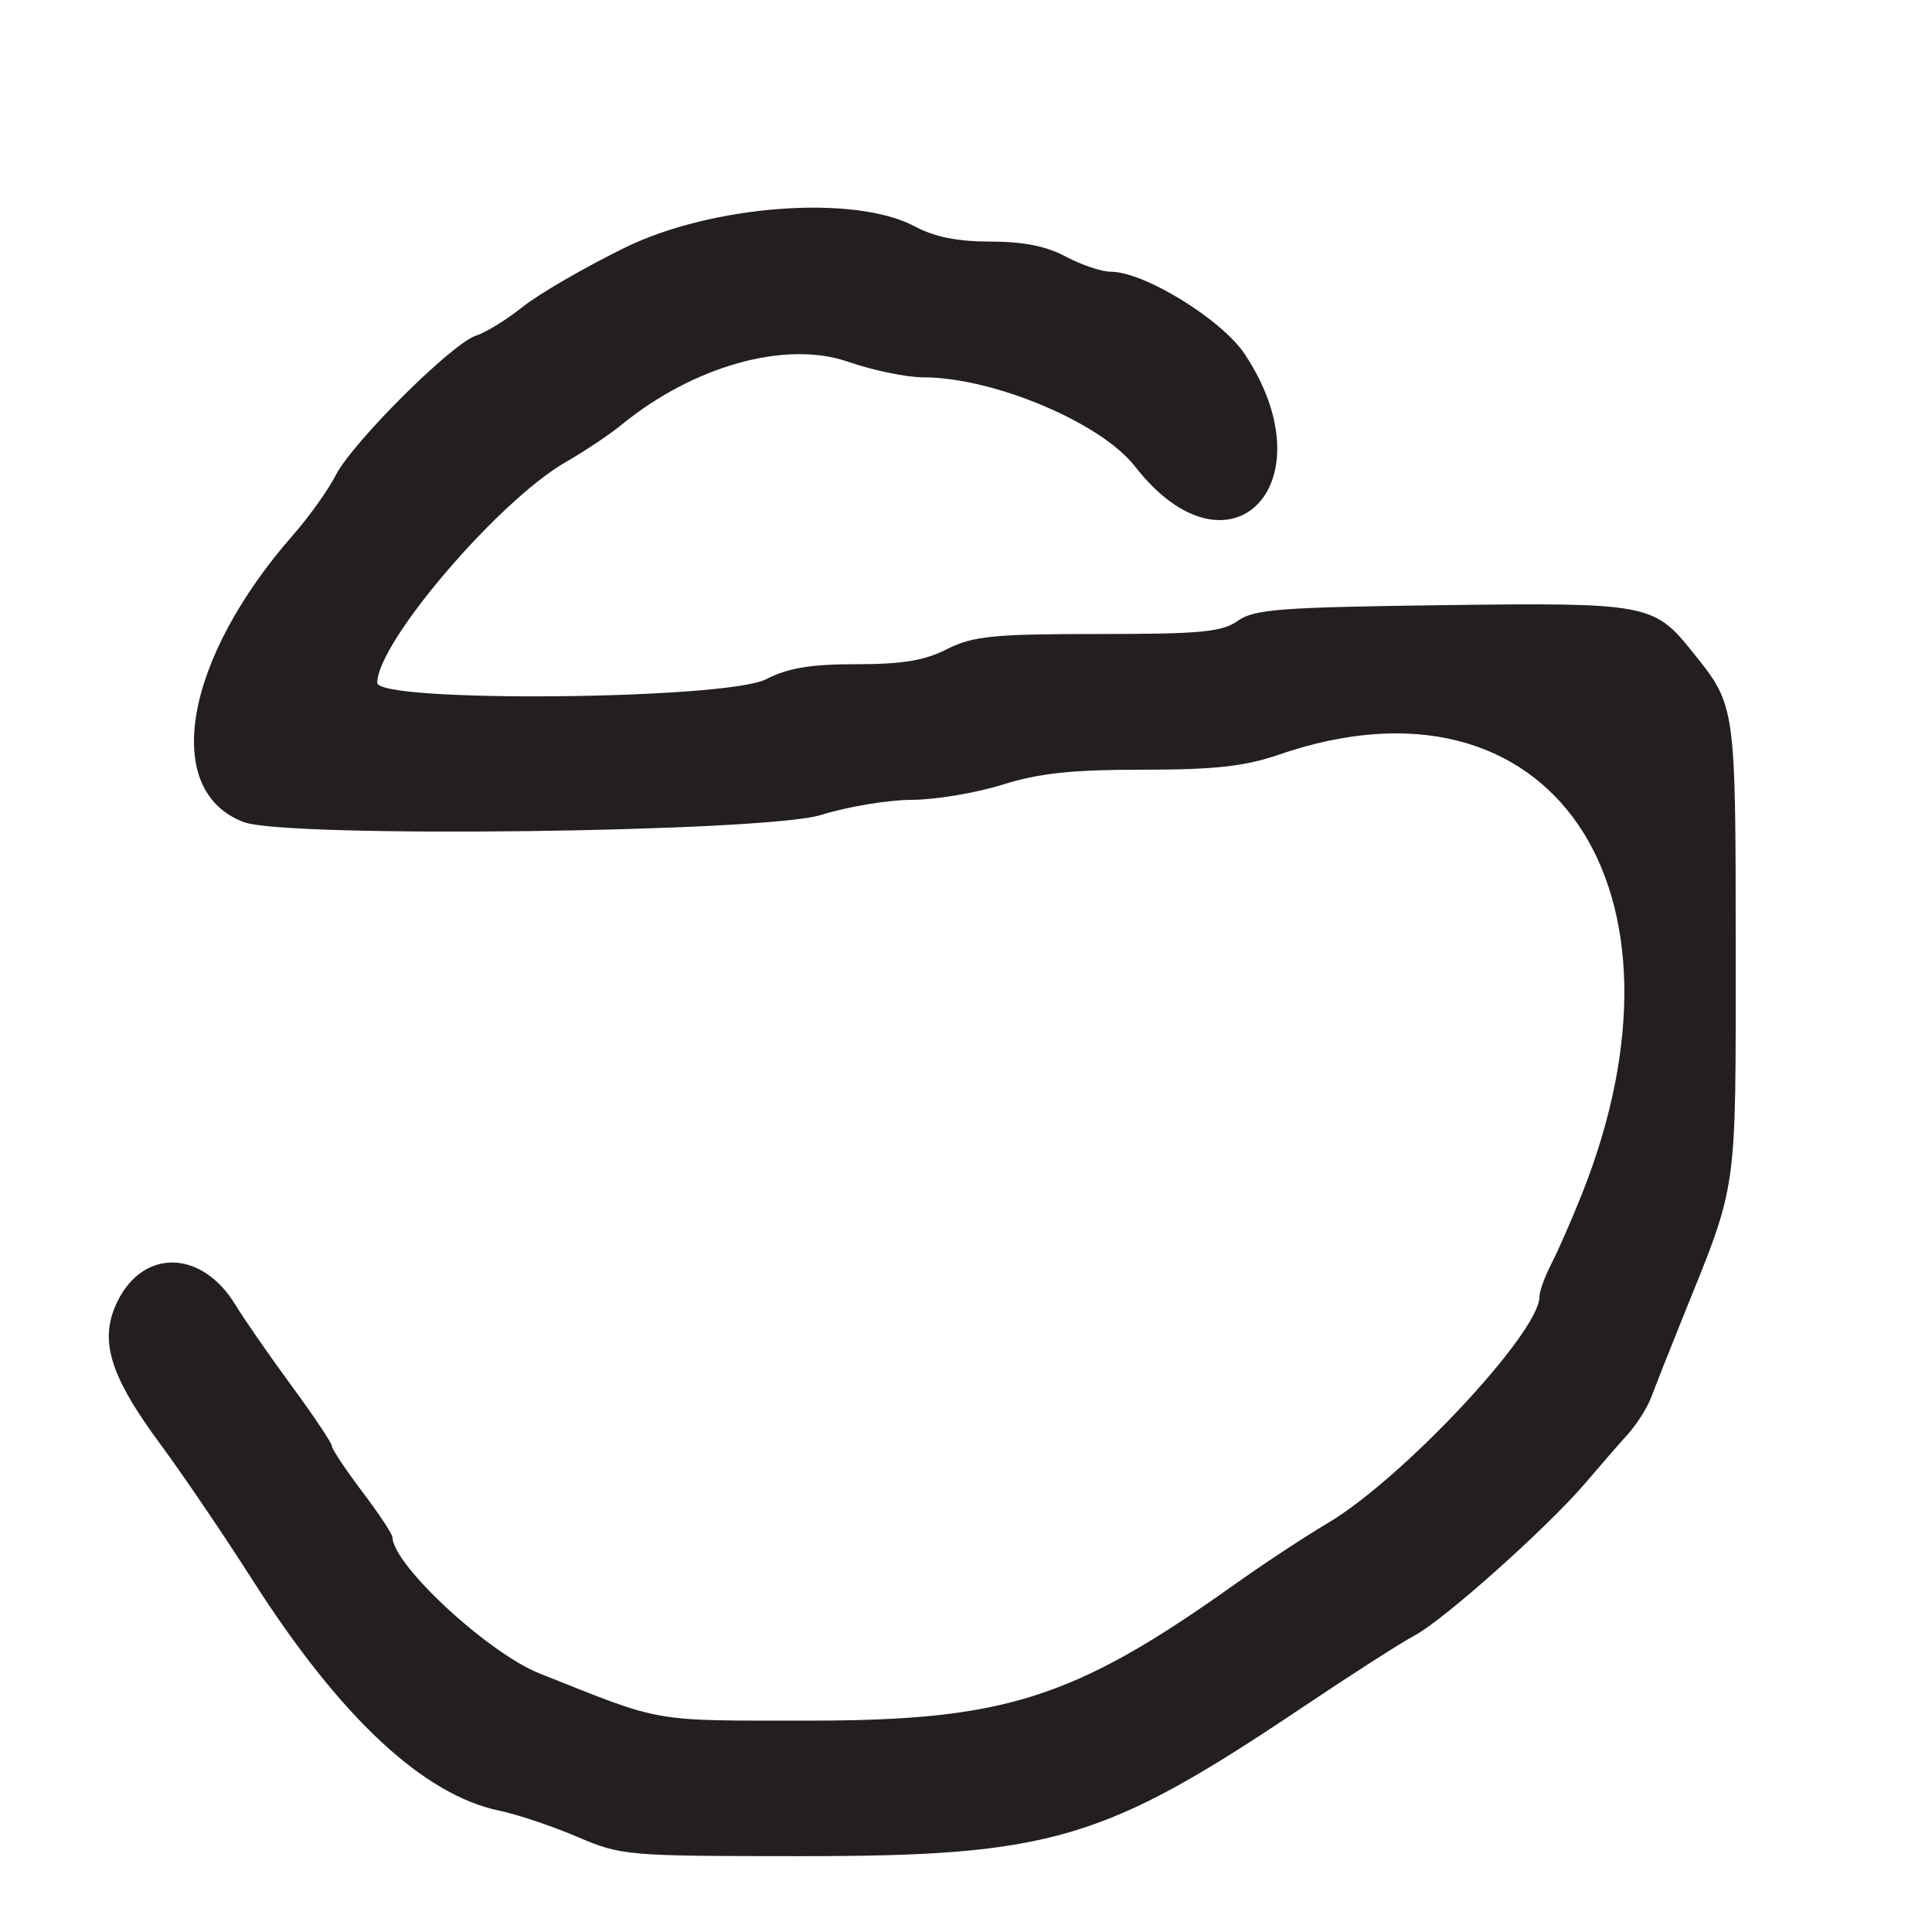
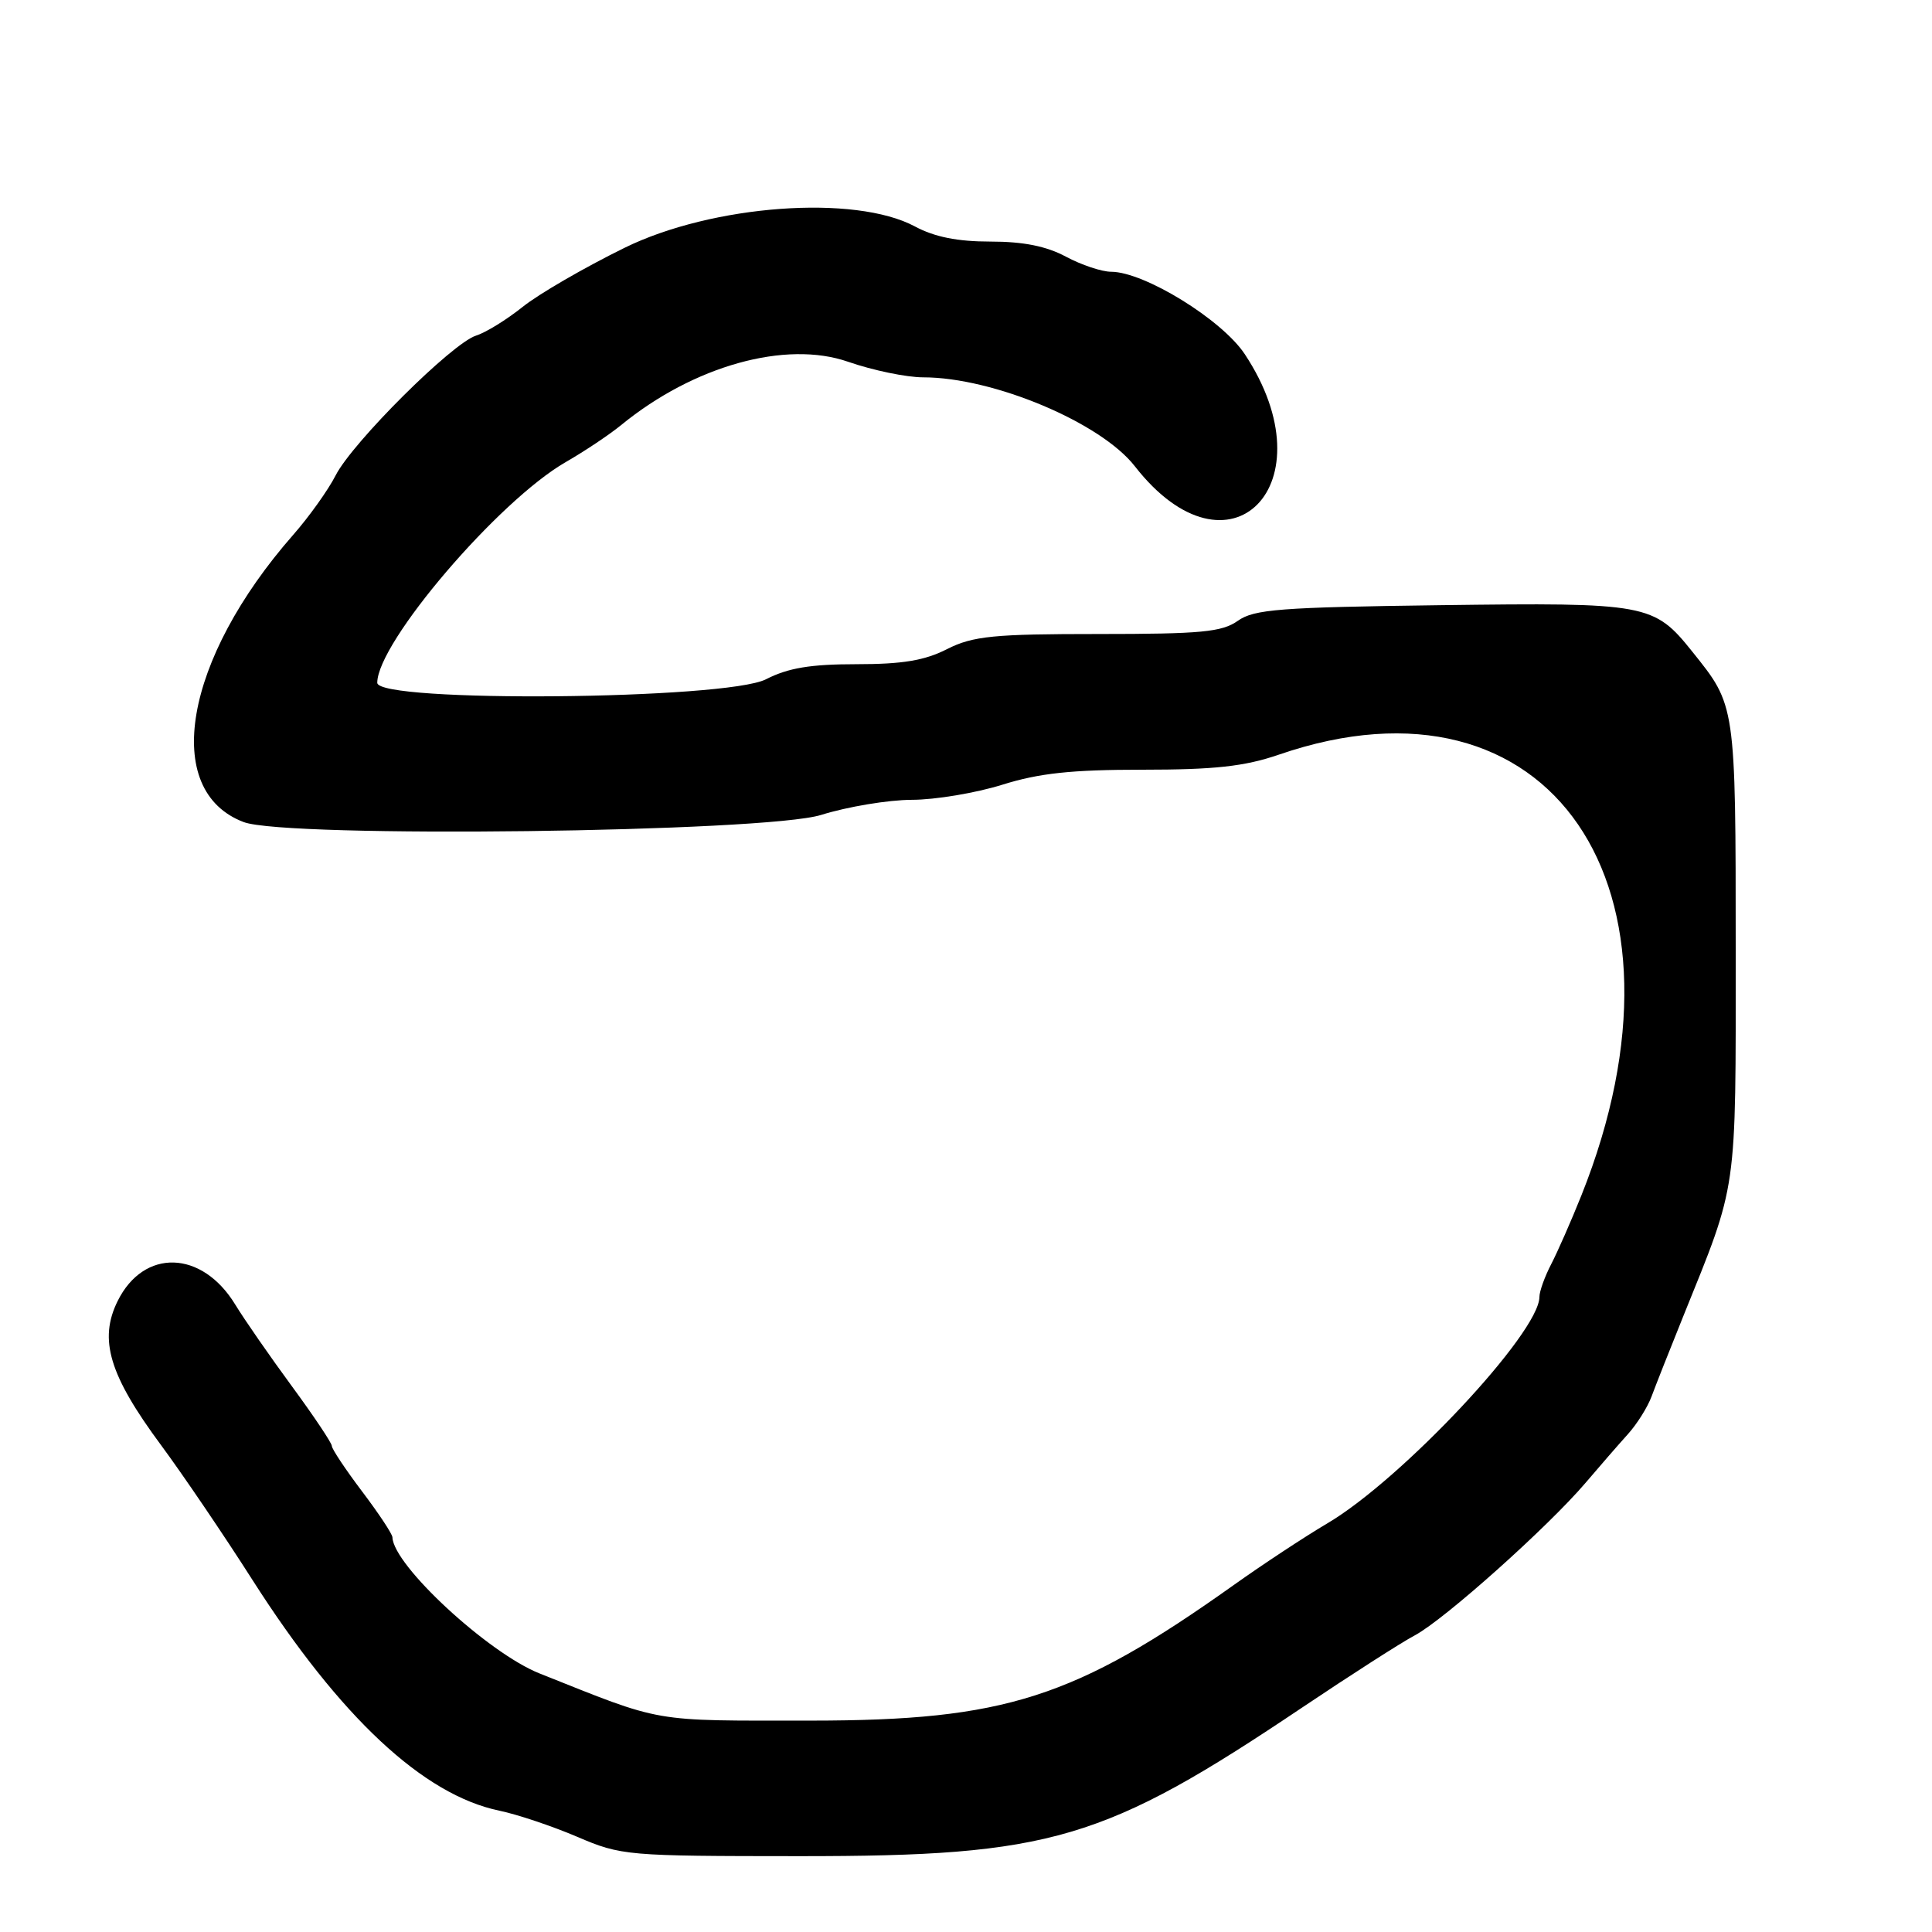
<svg xmlns="http://www.w3.org/2000/svg" id="Layer_1" data-name="Layer 1" viewBox="0 0 256 256">
-   <defs>
-     <style>
-       .cls-1 {
-         fill: #231f20;
-       }
-     </style>
-   </defs>
-   <path class="cls-1" d="M224.25,86.36c-5.1-6.37-5.97-6.53-33.37-6.17-21.29.28-24.7.54-26.86,2.07-2.11,1.49-4.85,1.75-18.54,1.75s-16.55.25-19.99,2c-2.96,1.51-5.9,2-12,2s-9.04.49-12,2c-5.33,2.71-51.5,3.13-51.5.46,0-5.33,16.04-24.1,24.97-29.24,2.49-1.43,5.8-3.64,7.35-4.91,9.61-7.86,21.82-11.26,30.08-8.38,3.25,1.13,7.72,2.06,9.95,2.06,9.27,0,23.51,5.98,28.03,11.78,12.52,16.06,25.96,2.35,14.57-14.85-3.02-4.57-13.31-10.91-17.71-10.92-1.24,0-3.93-.9-5.99-2-2.59-1.39-5.64-2-10-2s-7.41-.61-10-2c-7.96-4.27-26.86-2.88-38.47,2.82-5.34,2.62-11.42,6.15-13.51,7.83-2.1,1.68-4.87,3.4-6.18,3.81-3.18,1.01-16.38,14.15-18.61,18.53-.98,1.92-3.51,5.47-5.62,7.87-14.49,16.52-17.49,33.92-6.56,38.06,5.67,2.15,69.16,1.36,76.52-.95,3.49-1.09,8.89-1.99,12-2,3.11,0,8.51-.91,12-2,4.88-1.53,9.16-1.99,18.59-1.99s13.49-.42,18.07-2c35.91-12.35,56.42,17.56,40.06,58.44-1.34,3.35-3.14,7.44-3.99,9.08s-1.56,3.6-1.56,4.35c-.02,4.74-18.22,24.16-28.11,30-2.97,1.75-8.55,5.43-12.4,8.17-21.07,14.99-30.3,17.95-55.98,17.96-21.49,0-19.38.37-36.02-6.26-6.81-2.72-19.36-14.33-19.47-18.03-.01-.44-1.83-3.18-4.03-6.09-2.2-2.91-4-5.62-4-6.01s-2.38-3.95-5.29-7.91c-2.91-3.96-6.29-8.83-7.51-10.83-4.41-7.23-12.11-7.46-15.58-.47-2.53,5.11-1.12,9.82,5.75,19.1,2.85,3.85,8.32,11.91,12.15,17.92,11.59,18.14,22.61,28.43,32.7,30.52,2.35.49,6.98,2.04,10.28,3.45,5.87,2.51,6.51,2.56,29.5,2.57,33.33.01,40.32-2.06,66.6-19.71,6.35-4.26,13.06-8.57,14.92-9.56,3.91-2.09,17.6-14.33,22.59-20.18,1.87-2.2,4.39-5.1,5.61-6.45,1.22-1.35,2.63-3.6,3.15-5.01.52-1.4,2.39-6.15,4.17-10.55,7.28-18.02,6.98-15.91,6.98-48.61s-.01-32.37-5.75-39.53Z" />
+   <path d="M224.25,86.36c-5.1-6.37-5.97-6.53-33.37-6.17-21.29.28-24.7.54-26.86,2.07-2.11,1.49-4.85,1.75-18.54,1.75s-16.55.25-19.99,2c-2.96,1.51-5.9,2-12,2s-9.04.49-12,2c-5.33,2.71-51.5,3.13-51.5.46,0-5.33,16.04-24.1,24.97-29.24,2.49-1.43,5.8-3.64,7.35-4.91,9.61-7.86,21.82-11.26,30.08-8.38,3.25,1.13,7.72,2.06,9.95,2.06,9.27,0,23.51,5.98,28.03,11.78,12.52,16.06,25.96,2.35,14.57-14.85-3.02-4.57-13.31-10.91-17.71-10.92-1.24,0-3.93-.9-5.99-2-2.59-1.39-5.64-2-10-2s-7.41-.61-10-2c-7.96-4.27-26.86-2.88-38.47,2.82-5.34,2.62-11.42,6.15-13.51,7.83-2.1,1.68-4.87,3.4-6.18,3.81-3.18,1.01-16.38,14.15-18.61,18.53-.98,1.92-3.51,5.47-5.62,7.87-14.49,16.52-17.49,33.92-6.56,38.06,5.67,2.15,69.16,1.36,76.52-.95,3.49-1.09,8.89-1.99,12-2,3.11,0,8.51-.91,12-2,4.88-1.53,9.16-1.99,18.59-1.99s13.49-.42,18.07-2c35.91-12.35,56.42,17.56,40.06,58.44-1.34,3.35-3.14,7.44-3.99,9.08s-1.56,3.6-1.56,4.35c-.02,4.74-18.22,24.16-28.11,30-2.97,1.75-8.55,5.43-12.4,8.17-21.07,14.99-30.3,17.95-55.98,17.96-21.49,0-19.38.37-36.02-6.26-6.81-2.72-19.36-14.33-19.47-18.03-.01-.44-1.83-3.18-4.03-6.09-2.2-2.91-4-5.62-4-6.01s-2.38-3.95-5.29-7.91c-2.91-3.96-6.29-8.83-7.51-10.83-4.41-7.23-12.11-7.46-15.58-.47-2.53,5.11-1.12,9.82,5.75,19.1,2.85,3.85,8.32,11.91,12.15,17.92,11.59,18.14,22.61,28.43,32.7,30.52,2.35.49,6.98,2.04,10.28,3.45,5.87,2.51,6.51,2.56,29.5,2.57,33.33.01,40.32-2.06,66.6-19.71,6.35-4.26,13.06-8.57,14.92-9.56,3.91-2.09,17.6-14.33,22.59-20.18,1.87-2.2,4.39-5.1,5.61-6.45,1.22-1.35,2.63-3.6,3.15-5.01.52-1.4,2.39-6.15,4.17-10.55,7.28-18.02,6.98-15.91,6.98-48.61s-.01-32.37-5.75-39.53Z" />
</svg>
